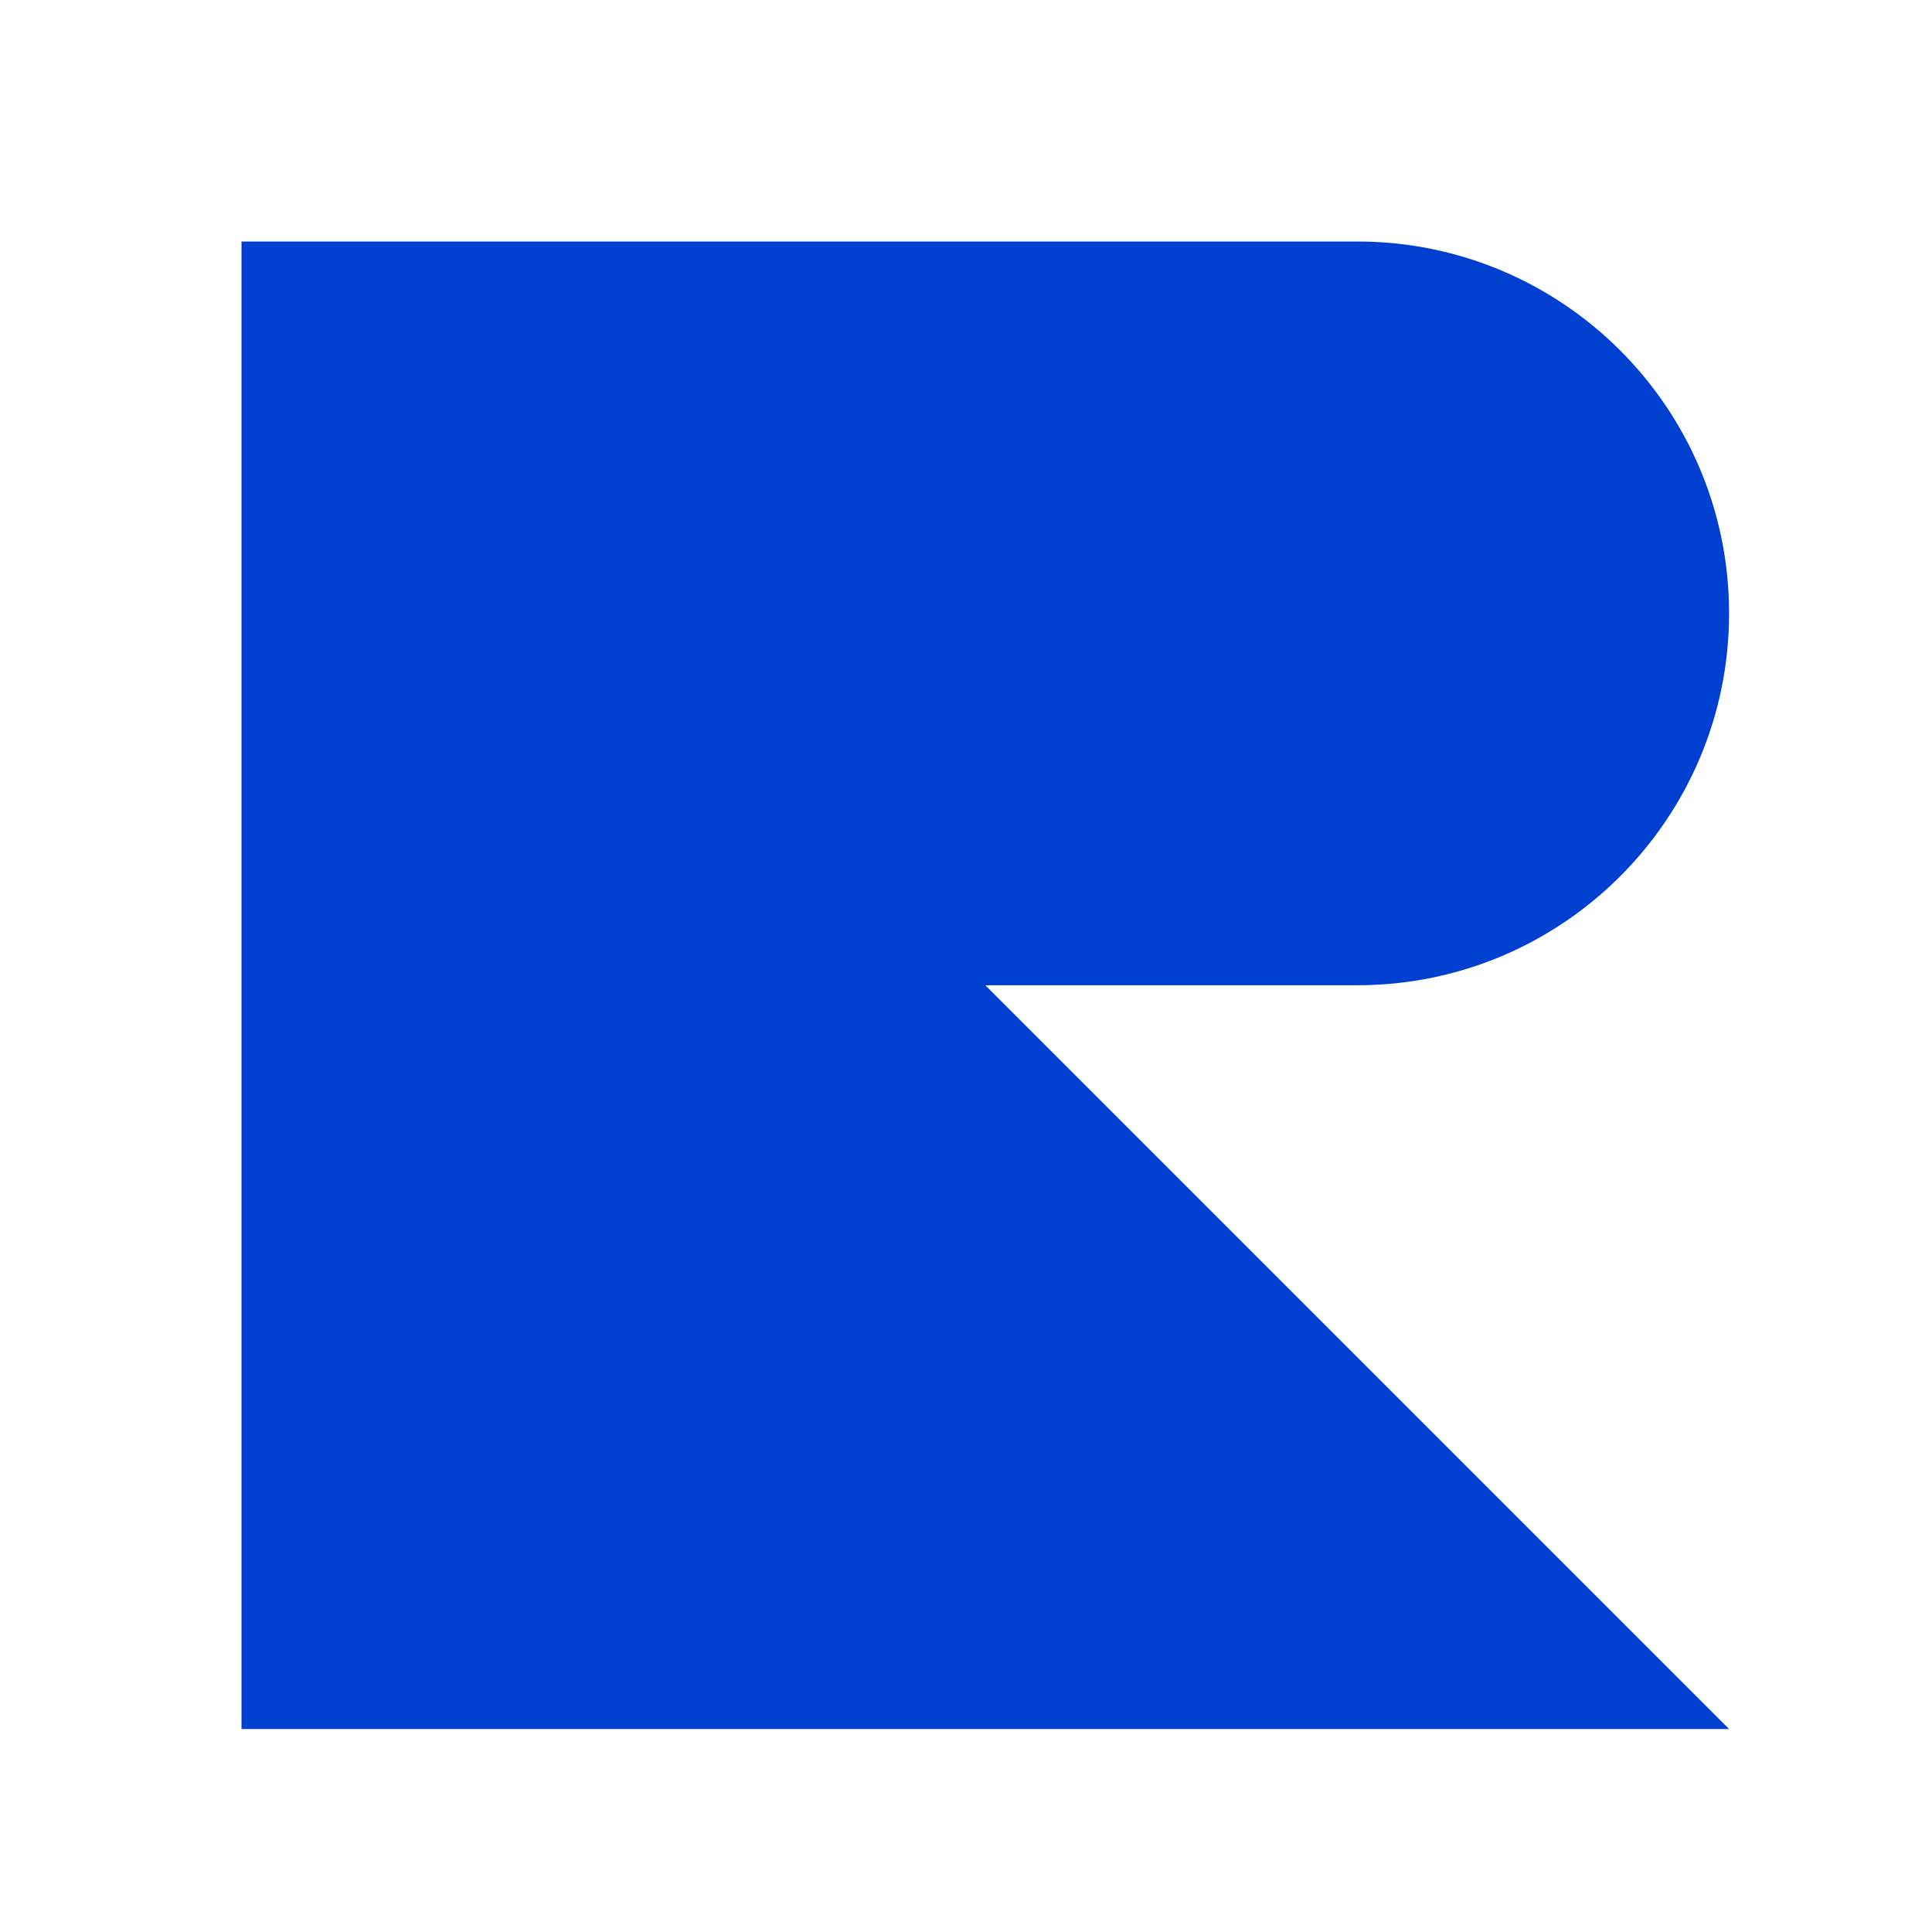
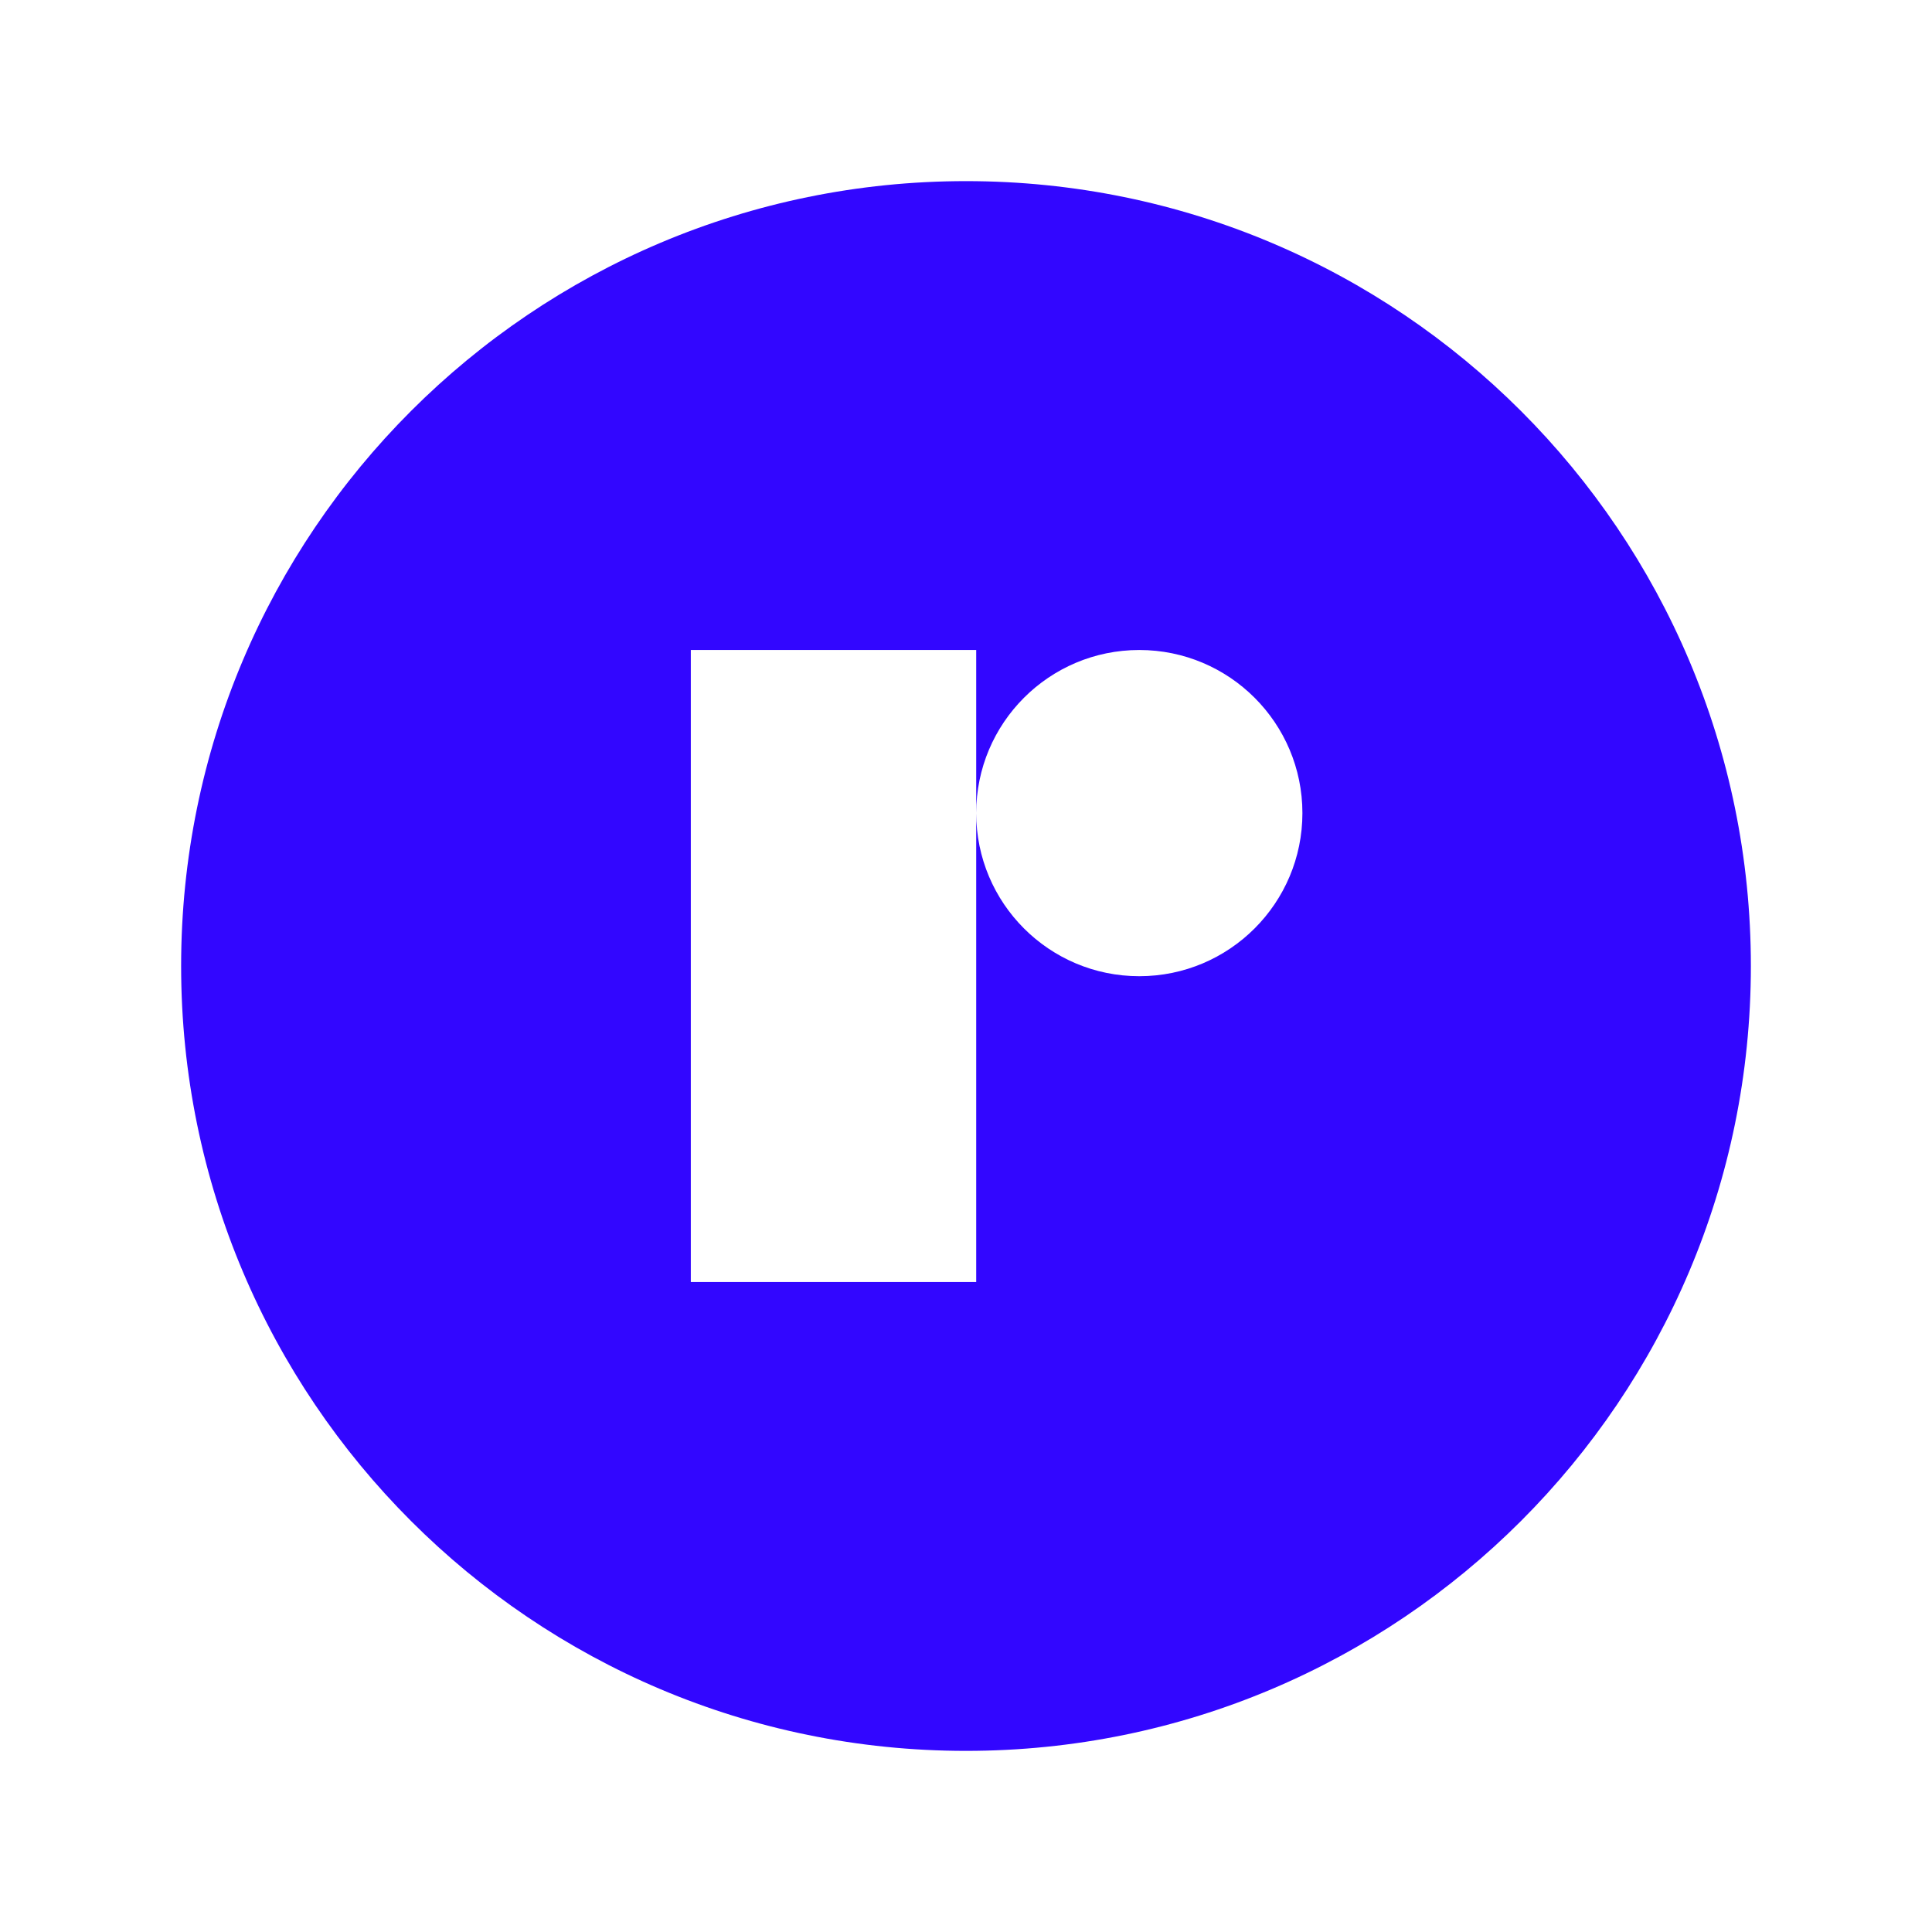
- <svg xmlns="http://www.w3.org/2000/svg" width="32px" height="32px" viewBox="0 0 32 32" version="1.1">
-   <g id="icon-home-selected" stroke="none" stroke-width="1" fill="none" fill-rule="evenodd">
-     <path d="M22.479,16.319 C25.881,16.319 28.639,13.561 28.639,10.159 C28.639,6.757 25.881,4 22.479,4 L16.32,4 L4,4 L4,28.638 L16.32,28.638 L28.639,28.638 L16.32,16.319 L22.479,16.319 Z" id="Fill-1" fill="#0040D0" />
-   </g>
+ <svg xmlns="http://www.w3.org/2000/svg" width="32" height="32" viewBox="0 0 32 32" fill="none">
+   <path fill-rule="evenodd" clip-rule="evenodd" d="M16 29C23.18 29 29 23.18 29 16C29 8.82 23.18 3 16 3C8.82 3 3 8.82 3 16C3 23.18 8.82 29 16 29ZM11.442 10.766H16.169V21.234H11.442V10.766ZM21.572 13.467C21.572 14.959 20.362 16.169 18.87 16.169C17.378 16.169 16.169 14.959 16.169 13.467C16.169 11.976 17.378 10.766 18.87 10.766C20.362 10.766 21.572 11.976 21.572 13.467Z" fill="#3206FF" />
</svg>
